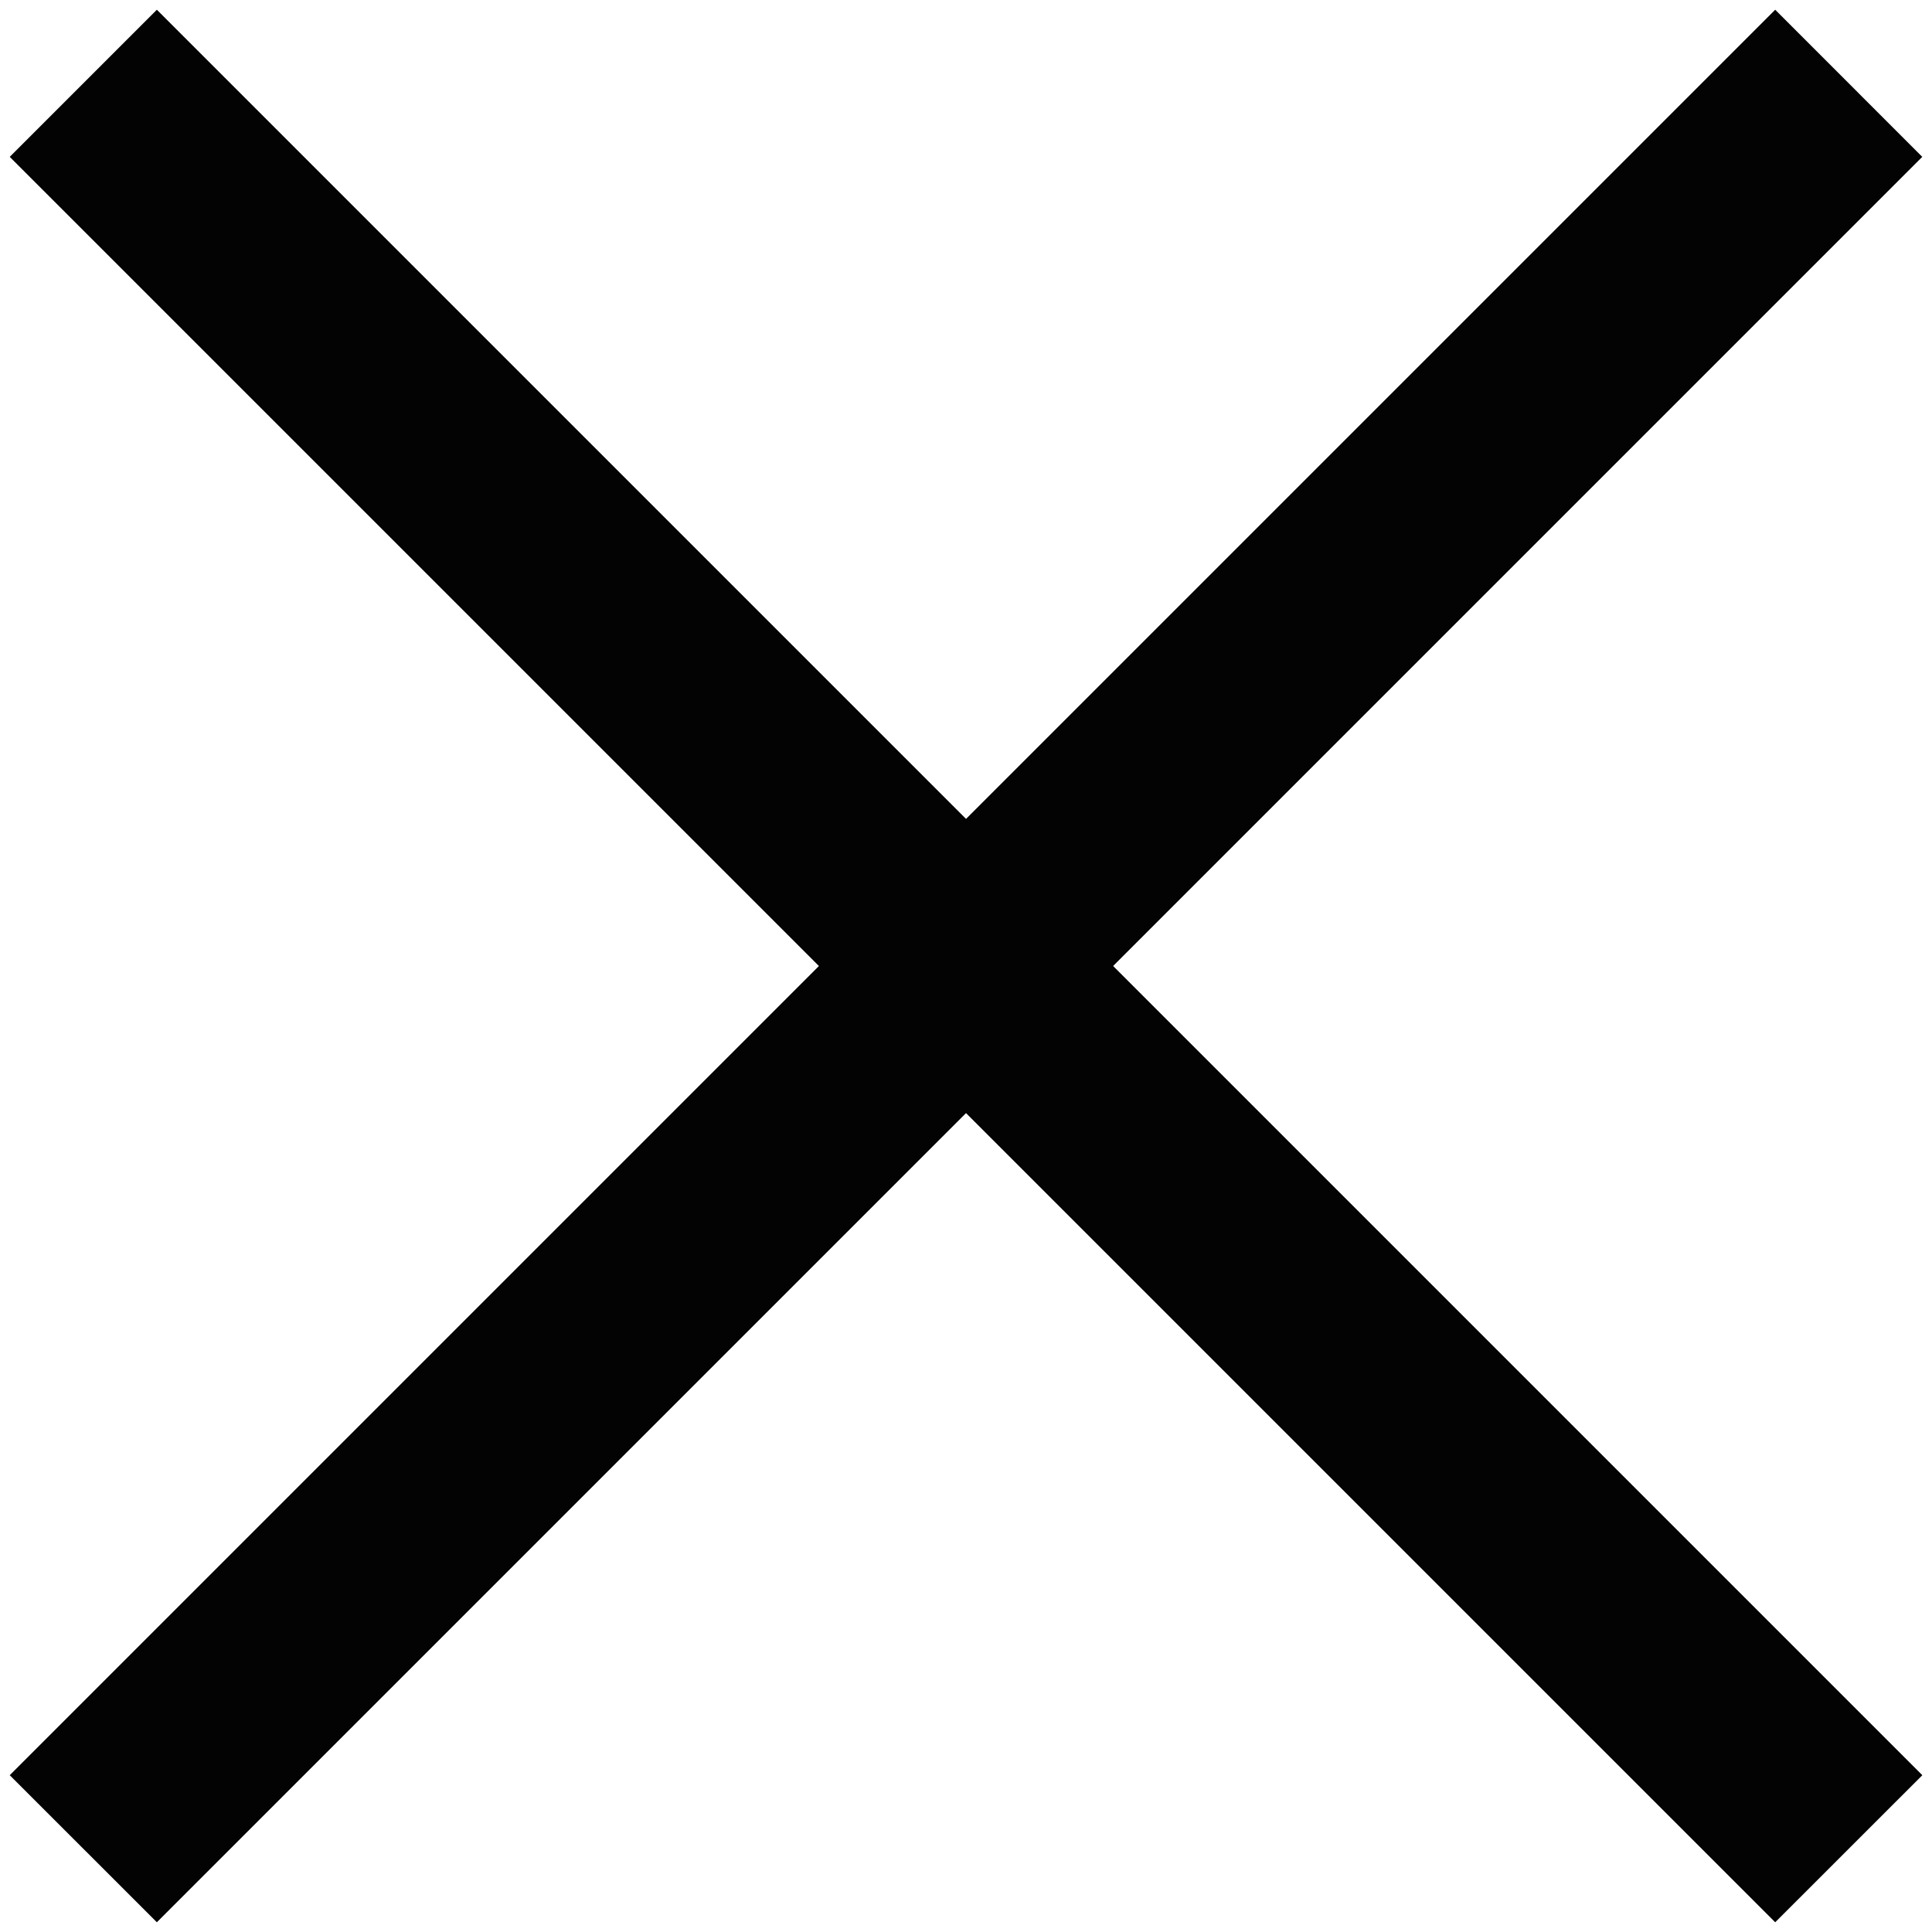
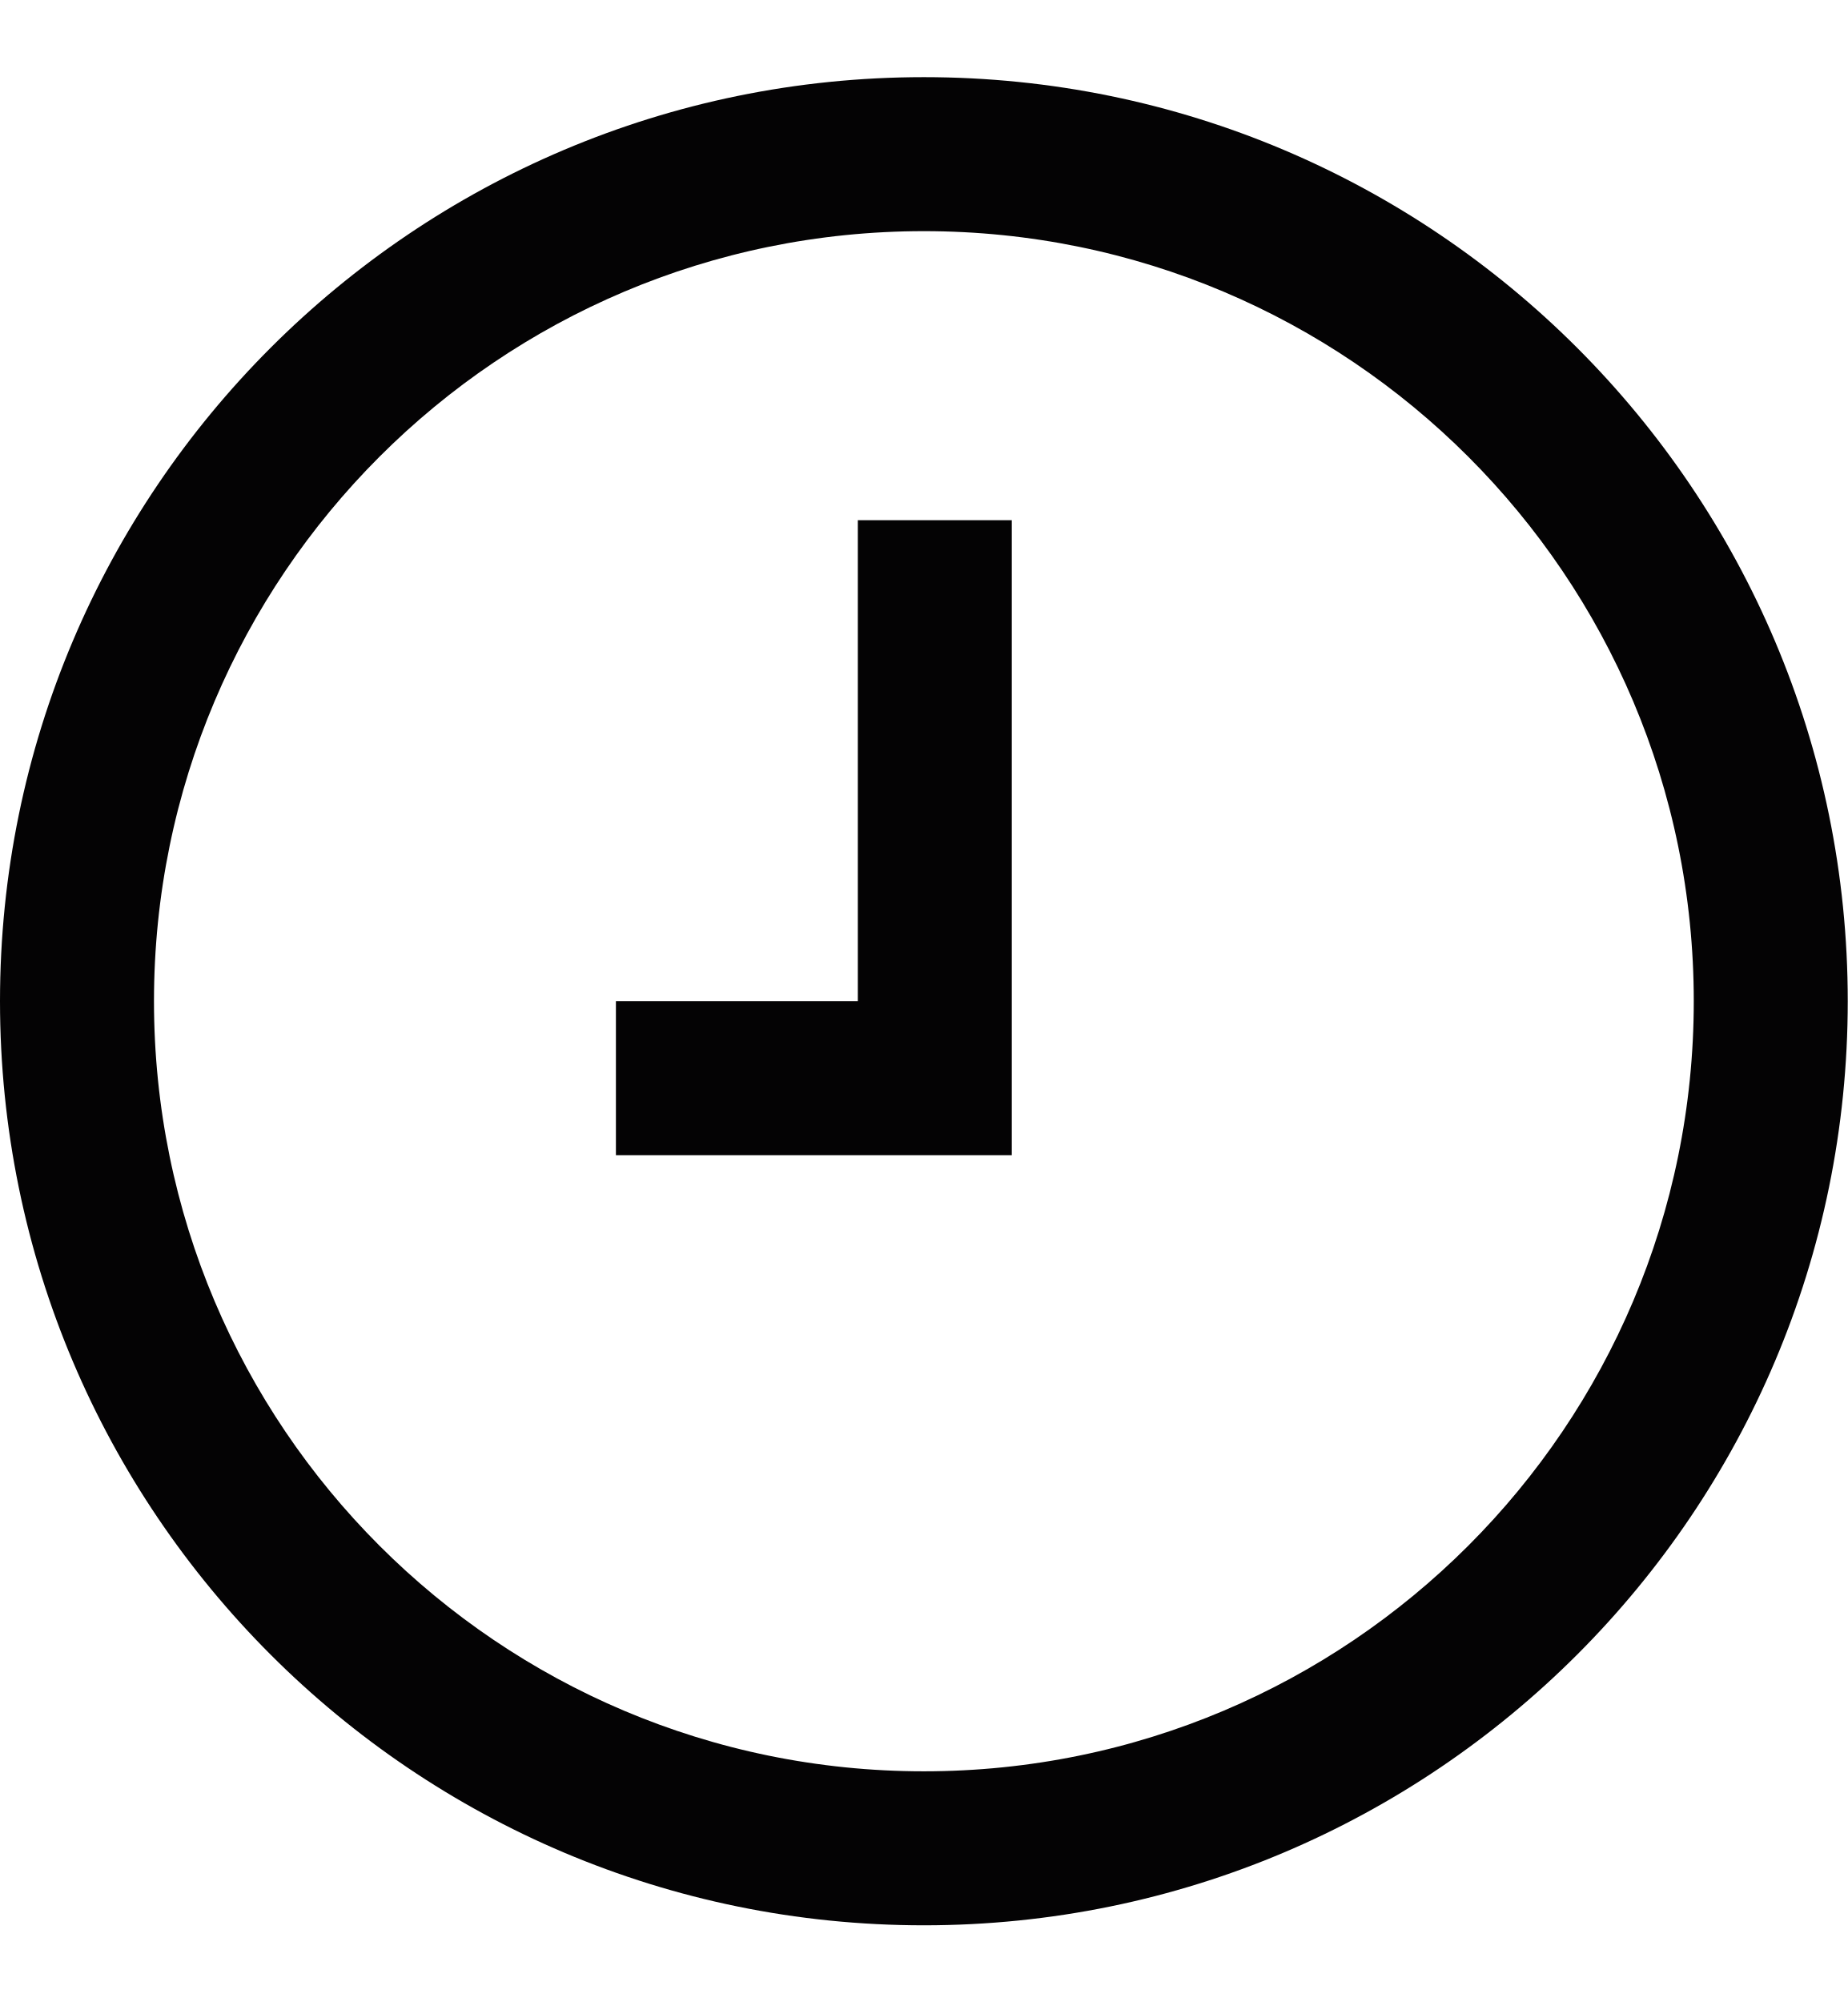
- <svg xmlns="http://www.w3.org/2000/svg" width="26" height="26" viewBox="0 0 26 26" fill="none">
-   <path d="M0.131 23.89L23.89 0.131L25.869 2.111L2.111 25.869L0.131 23.89Z" fill="#040304" />
-   <path d="M2.111 0.131L25.87 23.89L23.89 25.869L0.131 2.111L2.111 0.131Z" fill="#040304" />
+ <svg xmlns="http://www.w3.org/2000/svg" width="12" height="13" viewBox="0 0 12 13" fill="none">
+   <path fill-rule="evenodd" clip-rule="evenodd" d="M6 0.501C2.686 0.501 0 3.188 0 6.501C0 9.815 2.686 12.502 6 12.502C9.314 12.502 12 9.815 12 6.501C12 3.188 9.314 0.501 6 0.501ZM1 6.501C1 3.74 3.239 1.501 6 1.501C8.761 1.501 11 3.74 11 6.501C11 9.263 8.761 11.502 6 11.502C3.239 11.502 1 9.263 1 6.501ZM4 6.501V7.501H6.571V3.378H5.571V6.501H4Z" fill="#040304" />
</svg>
